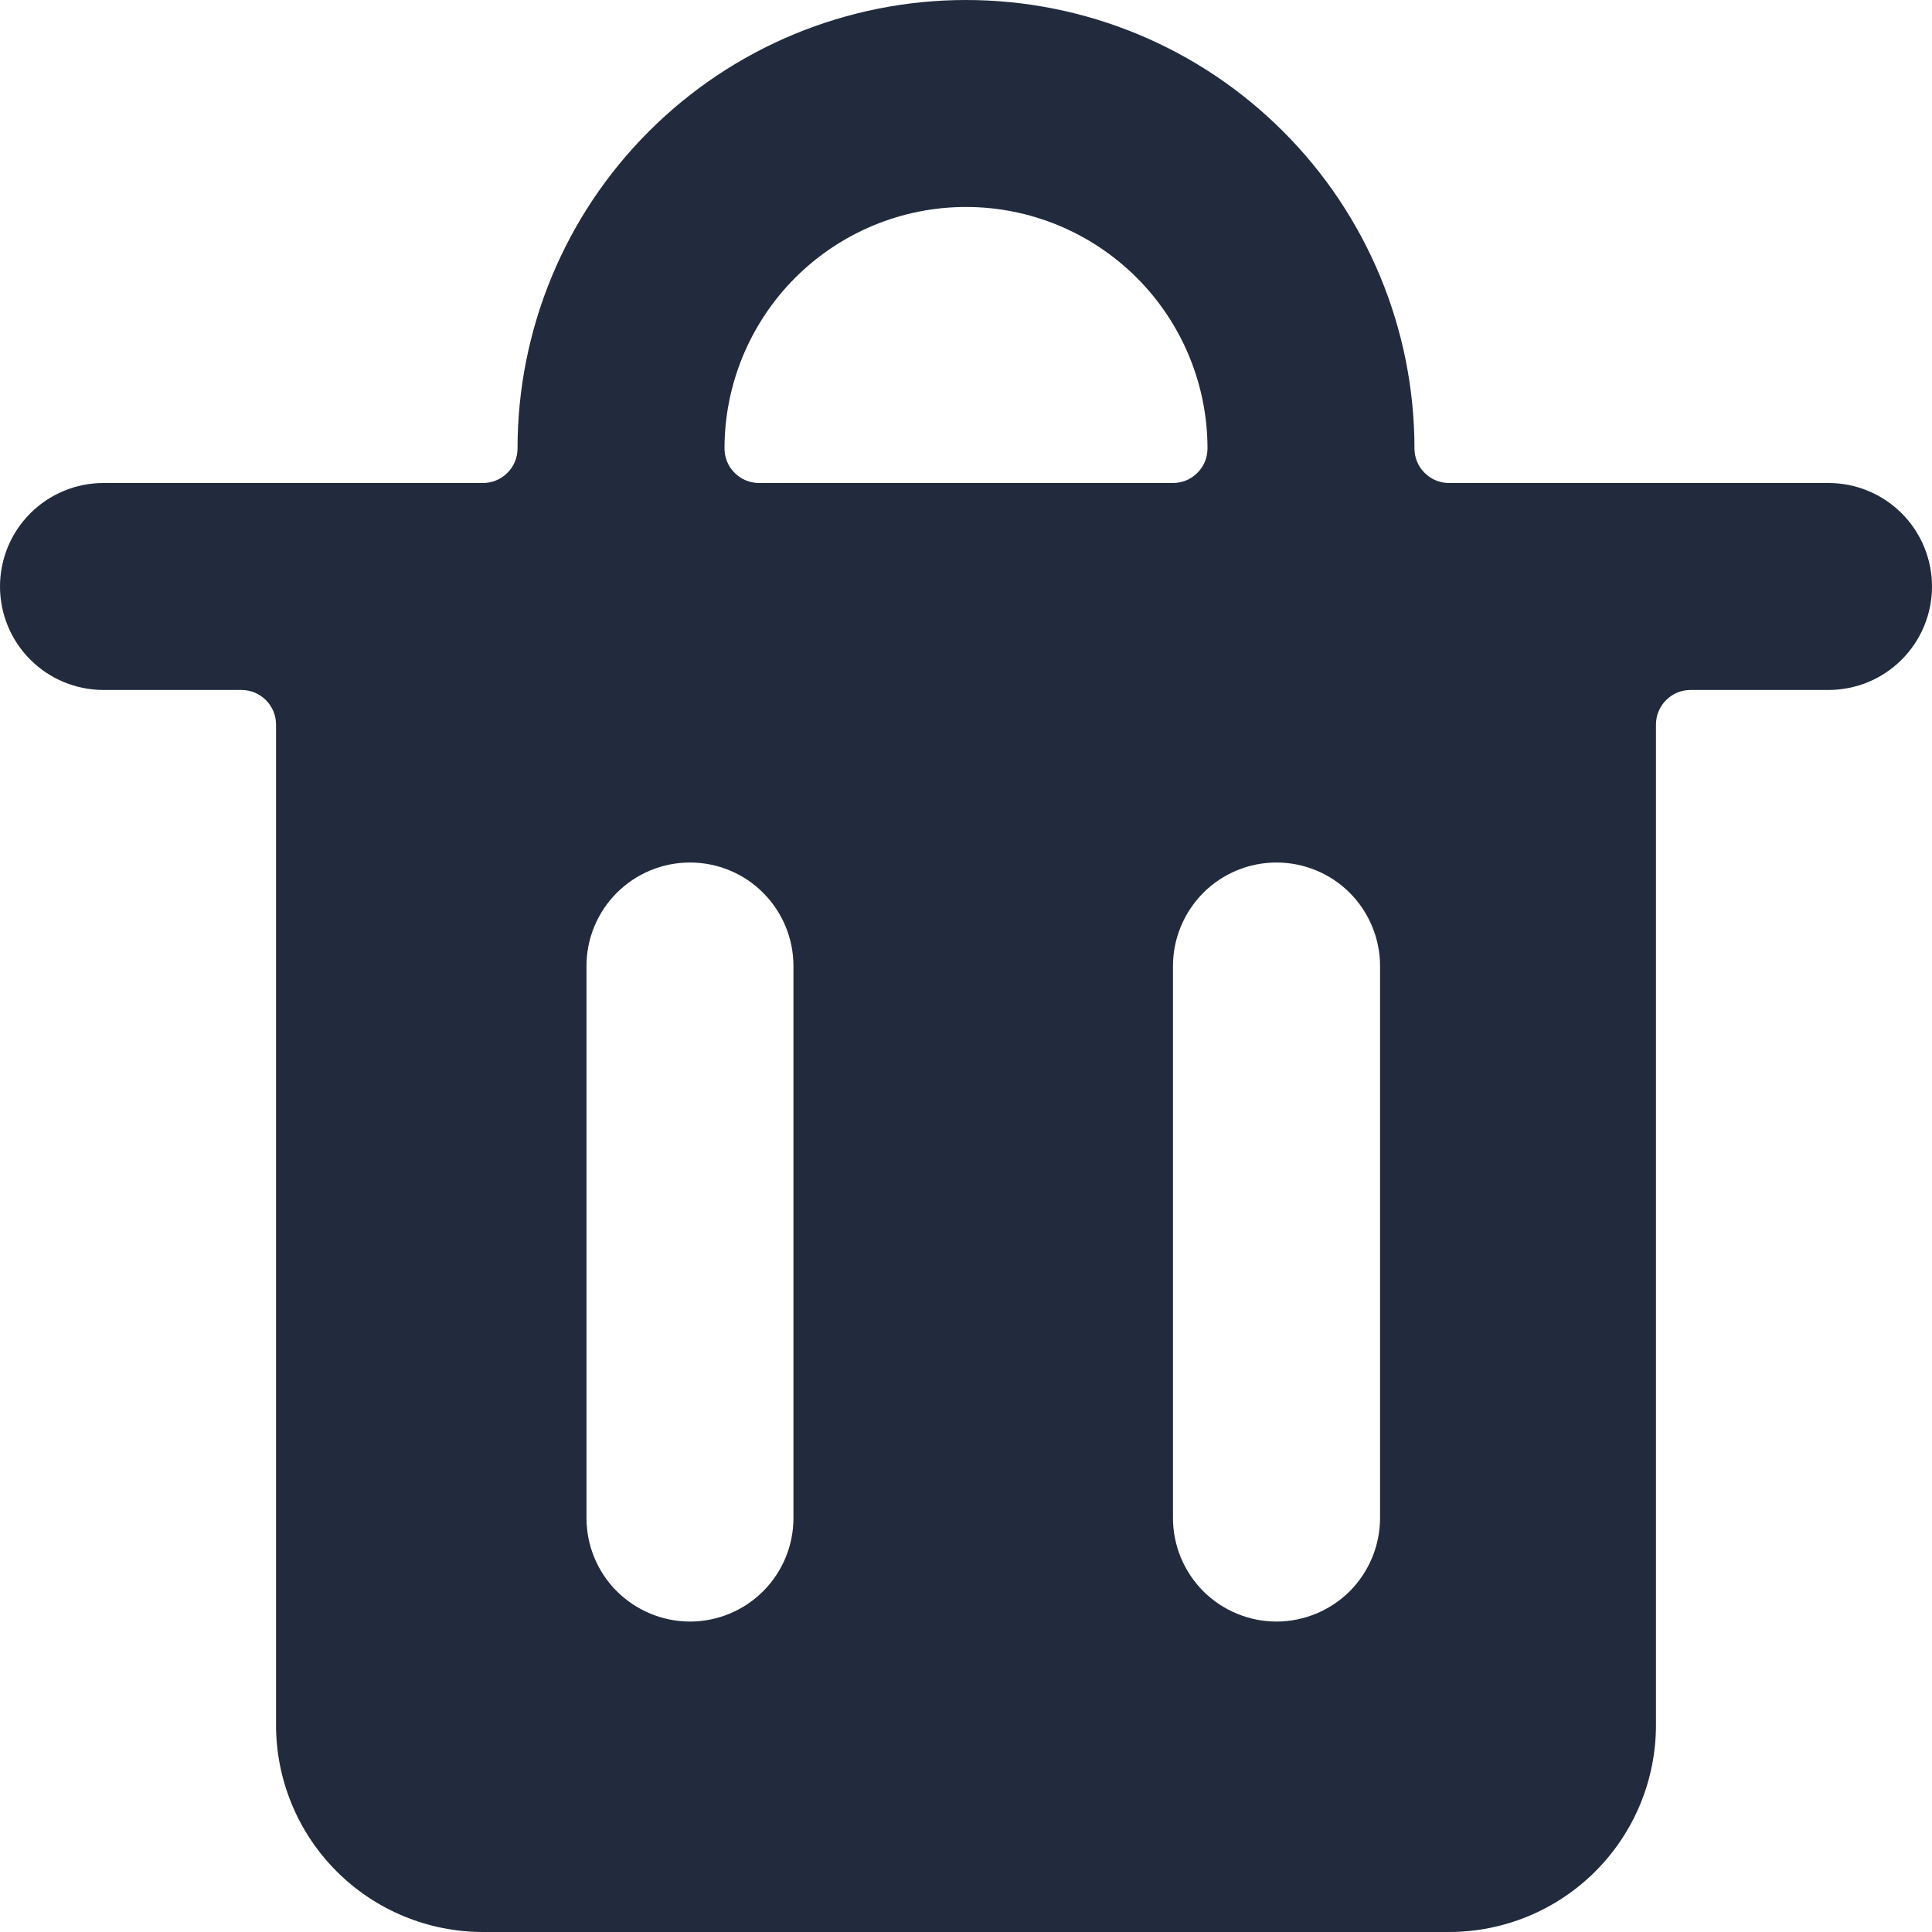
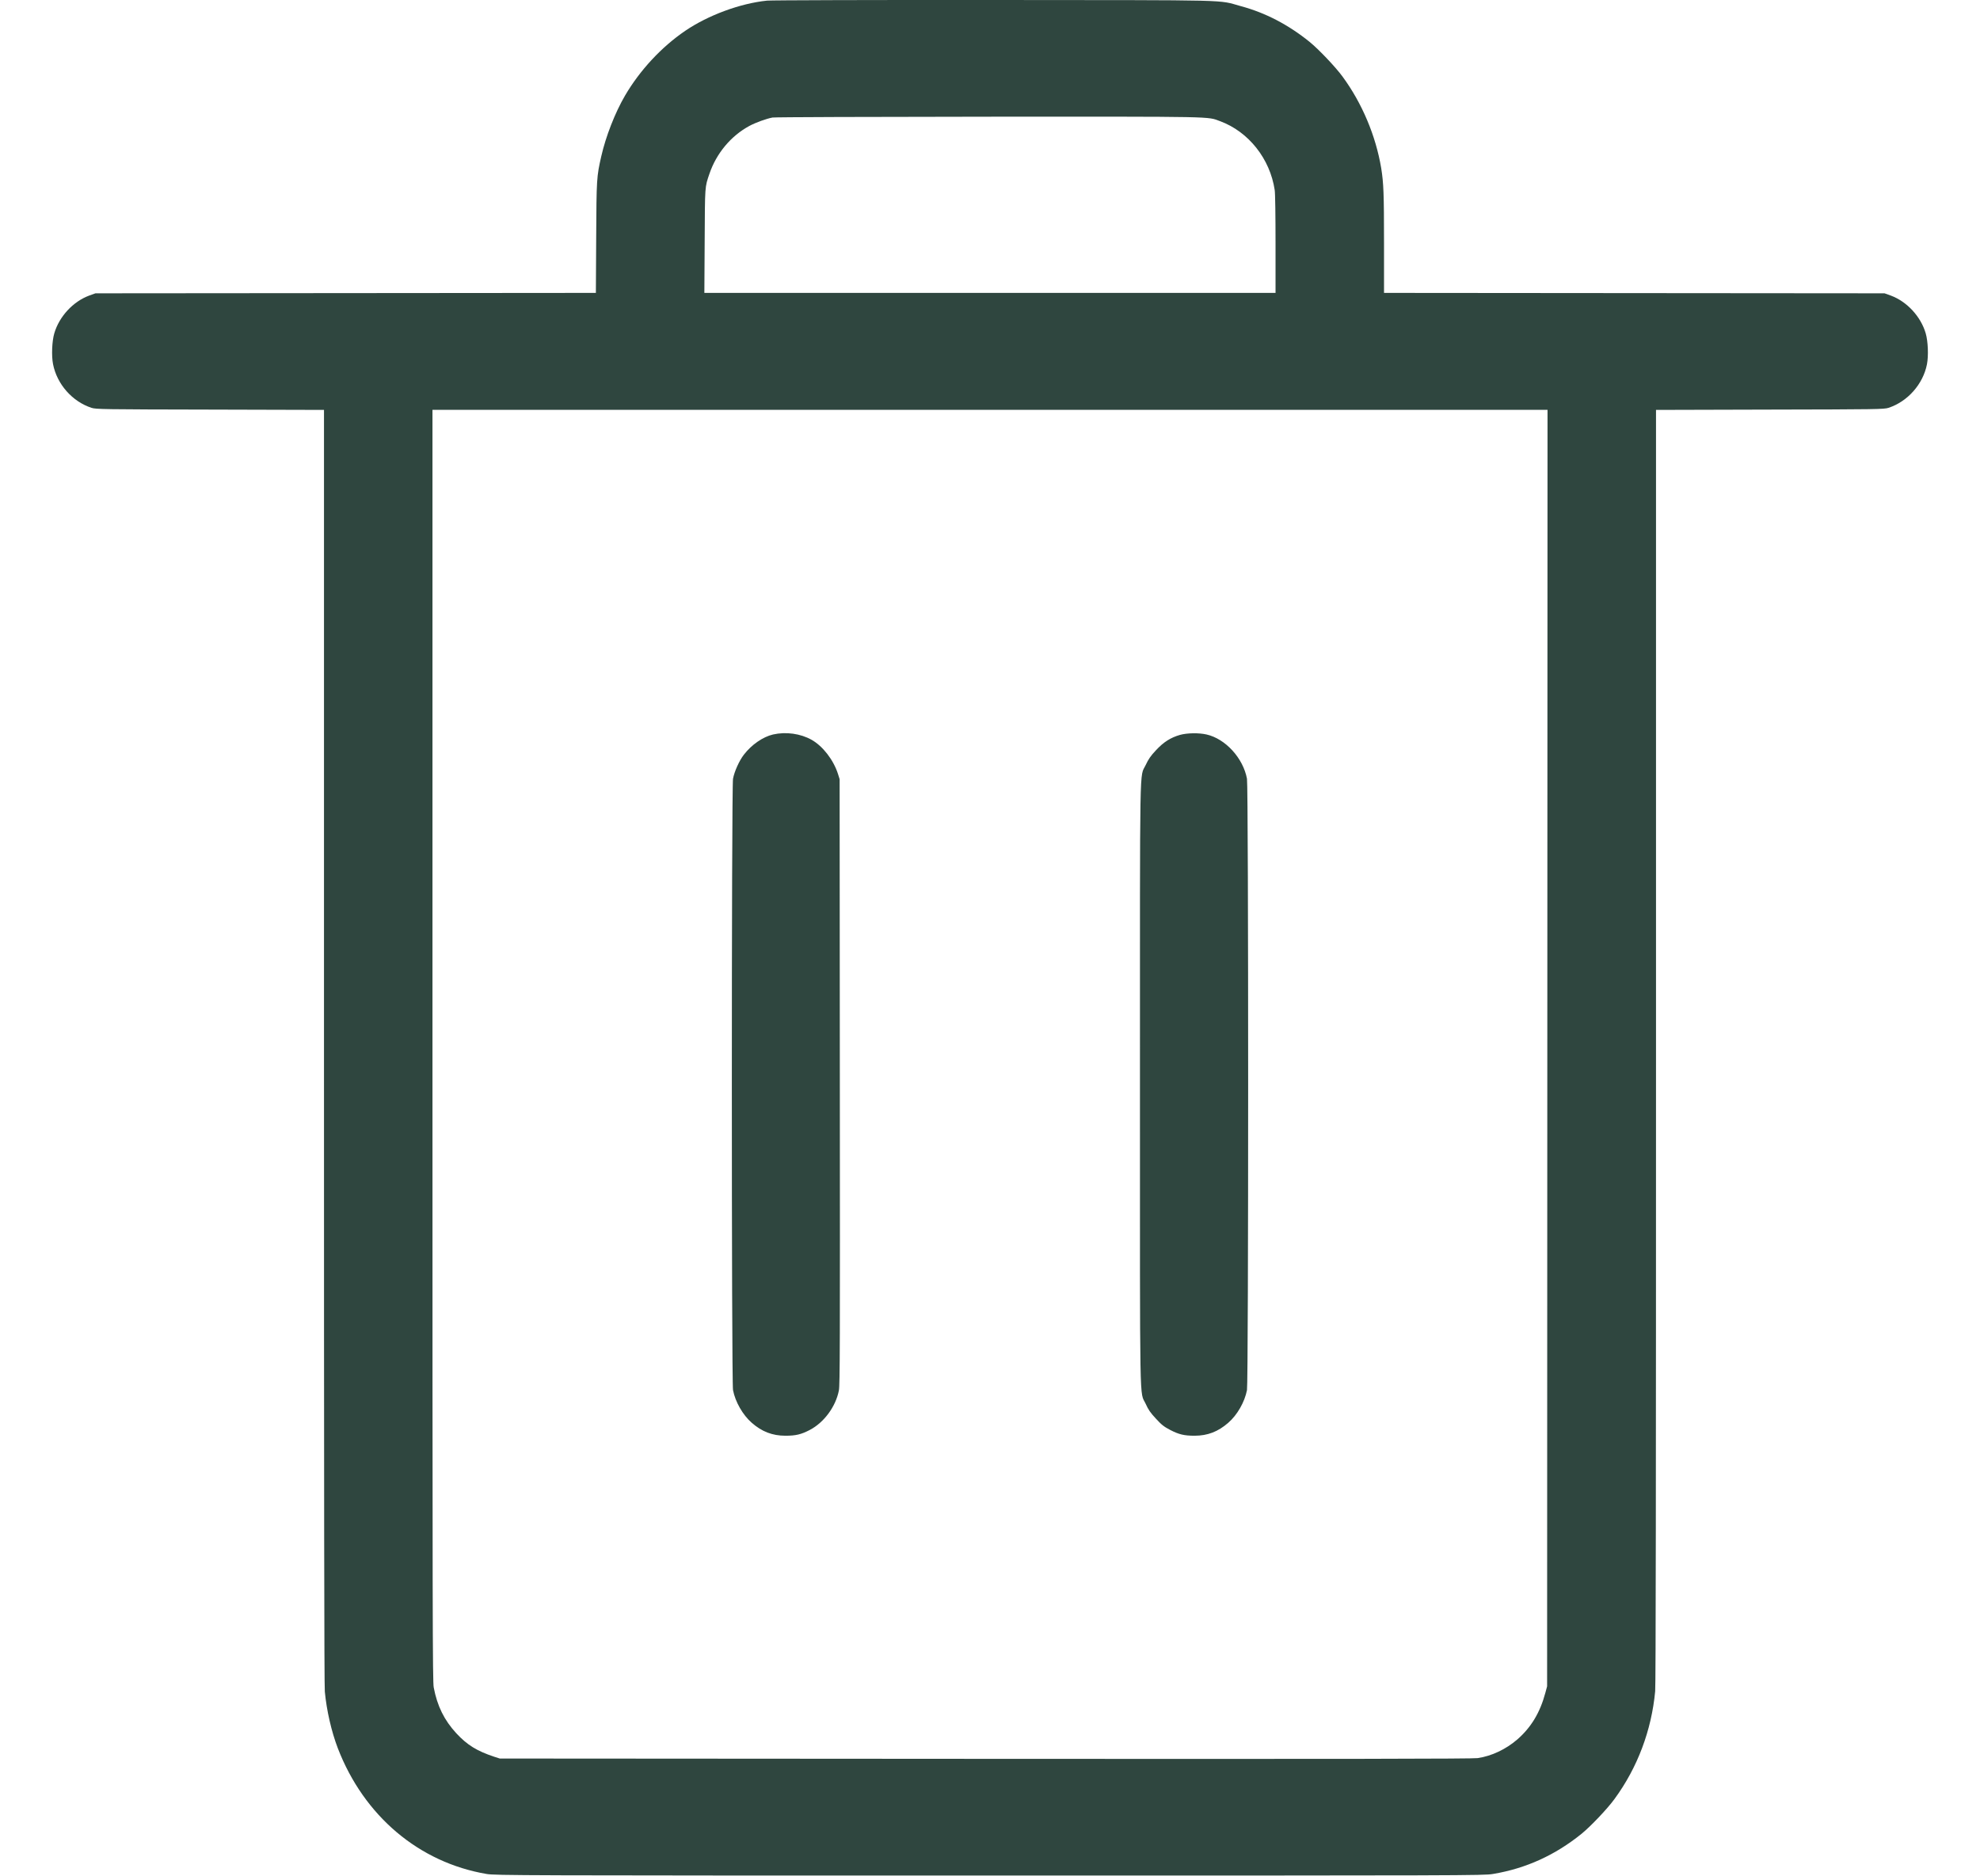
- <svg xmlns="http://www.w3.org/2000/svg" width="16" height="16" viewBox="0 0 16 16" fill="none">
-   <path d="M16 4.857C16 4.63 15.91 4.412 15.749 4.251C15.588 4.09 15.37 4 15.143 4H12C11.924 4 11.852 3.97 11.798 3.916C11.744 3.863 11.714 3.79 11.714 3.714C11.714 2.729 11.323 1.784 10.626 1.088C9.93 0.391 8.985 0 8 0C7.015 0 6.07 0.391 5.374 1.088C4.677 1.784 4.286 2.729 4.286 3.714C4.286 3.79 4.256 3.863 4.202 3.916C4.148 3.97 4.076 4 4 4H0.857C0.63 4 0.412 4.09 0.251 4.251C0.09 4.412 0 4.63 0 4.857C0 5.084 0.09 5.302 0.251 5.463C0.412 5.624 0.63 5.714 0.857 5.714H2C2.076 5.714 2.148 5.744 2.202 5.798C2.256 5.852 2.286 5.924 2.286 6V14.286C2.286 14.74 2.466 15.176 2.788 15.498C3.109 15.819 3.545 16 4 16H12C12.455 16 12.891 15.819 13.212 15.498C13.534 15.176 13.714 14.74 13.714 14.286V6C13.714 5.924 13.744 5.852 13.798 5.798C13.852 5.744 13.924 5.714 14 5.714H15.143C15.37 5.714 15.588 5.624 15.749 5.463C15.91 5.302 16 5.084 16 4.857V4.857ZM6 3.714C6 3.184 6.211 2.675 6.586 2.3C6.961 1.925 7.47 1.714 8 1.714C8.53 1.714 9.039 1.925 9.414 2.3C9.789 2.675 10 3.184 10 3.714C10 3.79 9.97 3.863 9.916 3.916C9.863 3.97 9.79 4 9.714 4H6.286C6.21 4 6.137 3.97 6.084 3.916C6.03 3.863 6 3.79 6 3.714ZM6.571 12.571C6.571 12.799 6.481 13.017 6.32 13.178C6.16 13.338 5.942 13.429 5.714 13.429C5.487 13.429 5.269 13.338 5.108 13.178C4.947 13.017 4.857 12.799 4.857 12.571V8C4.857 7.773 4.947 7.555 5.108 7.394C5.269 7.233 5.487 7.143 5.714 7.143C5.942 7.143 6.16 7.233 6.32 7.394C6.481 7.555 6.571 7.773 6.571 8V12.571ZM11.429 12.571C11.429 12.799 11.338 13.017 11.178 13.178C11.017 13.338 10.799 13.429 10.571 13.429C10.344 13.429 10.126 13.338 9.965 13.178C9.805 13.017 9.714 12.799 9.714 12.571V8C9.714 7.773 9.805 7.555 9.965 7.394C10.126 7.233 10.344 7.143 10.571 7.143C10.799 7.143 11.017 7.233 11.178 7.394C11.338 7.555 11.429 7.773 11.429 8V12.571Z" fill="#212B3D" />
+ <svg xmlns="http://www.w3.org/2000/svg" width="19" height="18" viewBox="0 0 19 18" fill="none">
+   <path fill-rule="evenodd" clip-rule="evenodd" d="M7.361 0.006C7.104 0.032 6.795 0.146 6.575 0.296C6.346 0.452 6.14 0.675 5.998 0.917C5.902 1.081 5.813 1.31 5.77 1.499C5.725 1.696 5.724 1.716 5.721 2.285L5.718 2.811L3.317 2.813L0.916 2.815L0.855 2.837C0.701 2.894 0.568 3.038 0.521 3.199C0.499 3.273 0.493 3.414 0.509 3.495C0.547 3.688 0.694 3.854 0.878 3.914C0.921 3.928 0.989 3.929 2.016 3.931L3.109 3.934V10.039C3.109 14.36 3.111 16.171 3.117 16.235C3.134 16.415 3.18 16.617 3.242 16.779C3.493 17.429 4.021 17.875 4.67 17.985C4.754 17.999 4.966 18 9.496 18C14.075 18 14.237 18 14.326 17.985C14.643 17.932 14.922 17.805 15.177 17.599C15.265 17.527 15.425 17.359 15.493 17.265C15.713 16.965 15.848 16.607 15.883 16.231C15.889 16.173 15.891 14.203 15.891 10.04V3.934L16.984 3.931C18.009 3.929 18.079 3.928 18.122 3.914C18.306 3.854 18.454 3.686 18.491 3.496C18.507 3.414 18.501 3.274 18.479 3.199C18.432 3.038 18.299 2.894 18.145 2.837L18.084 2.815L15.683 2.813L13.281 2.811V2.333C13.281 1.862 13.277 1.756 13.254 1.614C13.202 1.303 13.071 0.991 12.883 0.735C12.815 0.642 12.655 0.474 12.567 0.402C12.363 0.237 12.142 0.122 11.907 0.059C11.678 -0.004 11.884 0.002 9.534 0C8.377 -0.001 7.399 0.002 7.361 0.006ZM7.413 1.128C7.354 1.139 7.252 1.176 7.192 1.208C7.014 1.304 6.875 1.471 6.808 1.667C6.763 1.799 6.765 1.775 6.762 2.314L6.759 2.811H9.5H12.24L12.24 2.343C12.24 2.072 12.237 1.853 12.232 1.824C12.187 1.523 11.981 1.264 11.708 1.163C11.582 1.117 11.699 1.119 9.489 1.12C8.369 1.121 7.435 1.124 7.413 1.128ZM4.15 10.032C4.15 15.564 4.151 16.137 4.162 16.195C4.196 16.374 4.263 16.509 4.379 16.635C4.484 16.748 4.577 16.805 4.743 16.86L4.796 16.877L9.458 16.88C12.892 16.882 14.135 16.88 14.18 16.873C14.315 16.853 14.451 16.788 14.56 16.694C14.692 16.579 14.778 16.437 14.829 16.247L14.846 16.184L14.848 10.059L14.85 3.933H9.5H4.15V10.032ZM7.418 7.049C7.32 7.072 7.212 7.147 7.138 7.243C7.094 7.3 7.047 7.404 7.034 7.474C7.019 7.554 7.019 13.262 7.034 13.341C7.056 13.455 7.128 13.58 7.214 13.655C7.311 13.74 7.412 13.779 7.537 13.779C7.636 13.779 7.687 13.767 7.77 13.724C7.908 13.652 8.02 13.499 8.05 13.344C8.06 13.291 8.061 12.92 8.059 10.381L8.057 7.478L8.041 7.427C7.998 7.293 7.896 7.161 7.788 7.1C7.681 7.04 7.542 7.021 7.418 7.049ZM11.323 7.053C11.233 7.079 11.166 7.121 11.092 7.201C11.04 7.256 11.02 7.287 10.994 7.342C10.934 7.47 10.939 7.2 10.939 10.408C10.939 13.614 10.934 13.344 10.994 13.473C11.019 13.529 11.039 13.558 11.092 13.615C11.147 13.675 11.169 13.692 11.23 13.724C11.313 13.767 11.364 13.779 11.463 13.779C11.588 13.779 11.689 13.74 11.786 13.655C11.873 13.58 11.944 13.455 11.966 13.341C11.981 13.262 11.981 7.554 11.966 7.474C11.929 7.275 11.759 7.09 11.578 7.049C11.503 7.032 11.392 7.034 11.323 7.053Z" fill="#2F463F" />
</svg>
